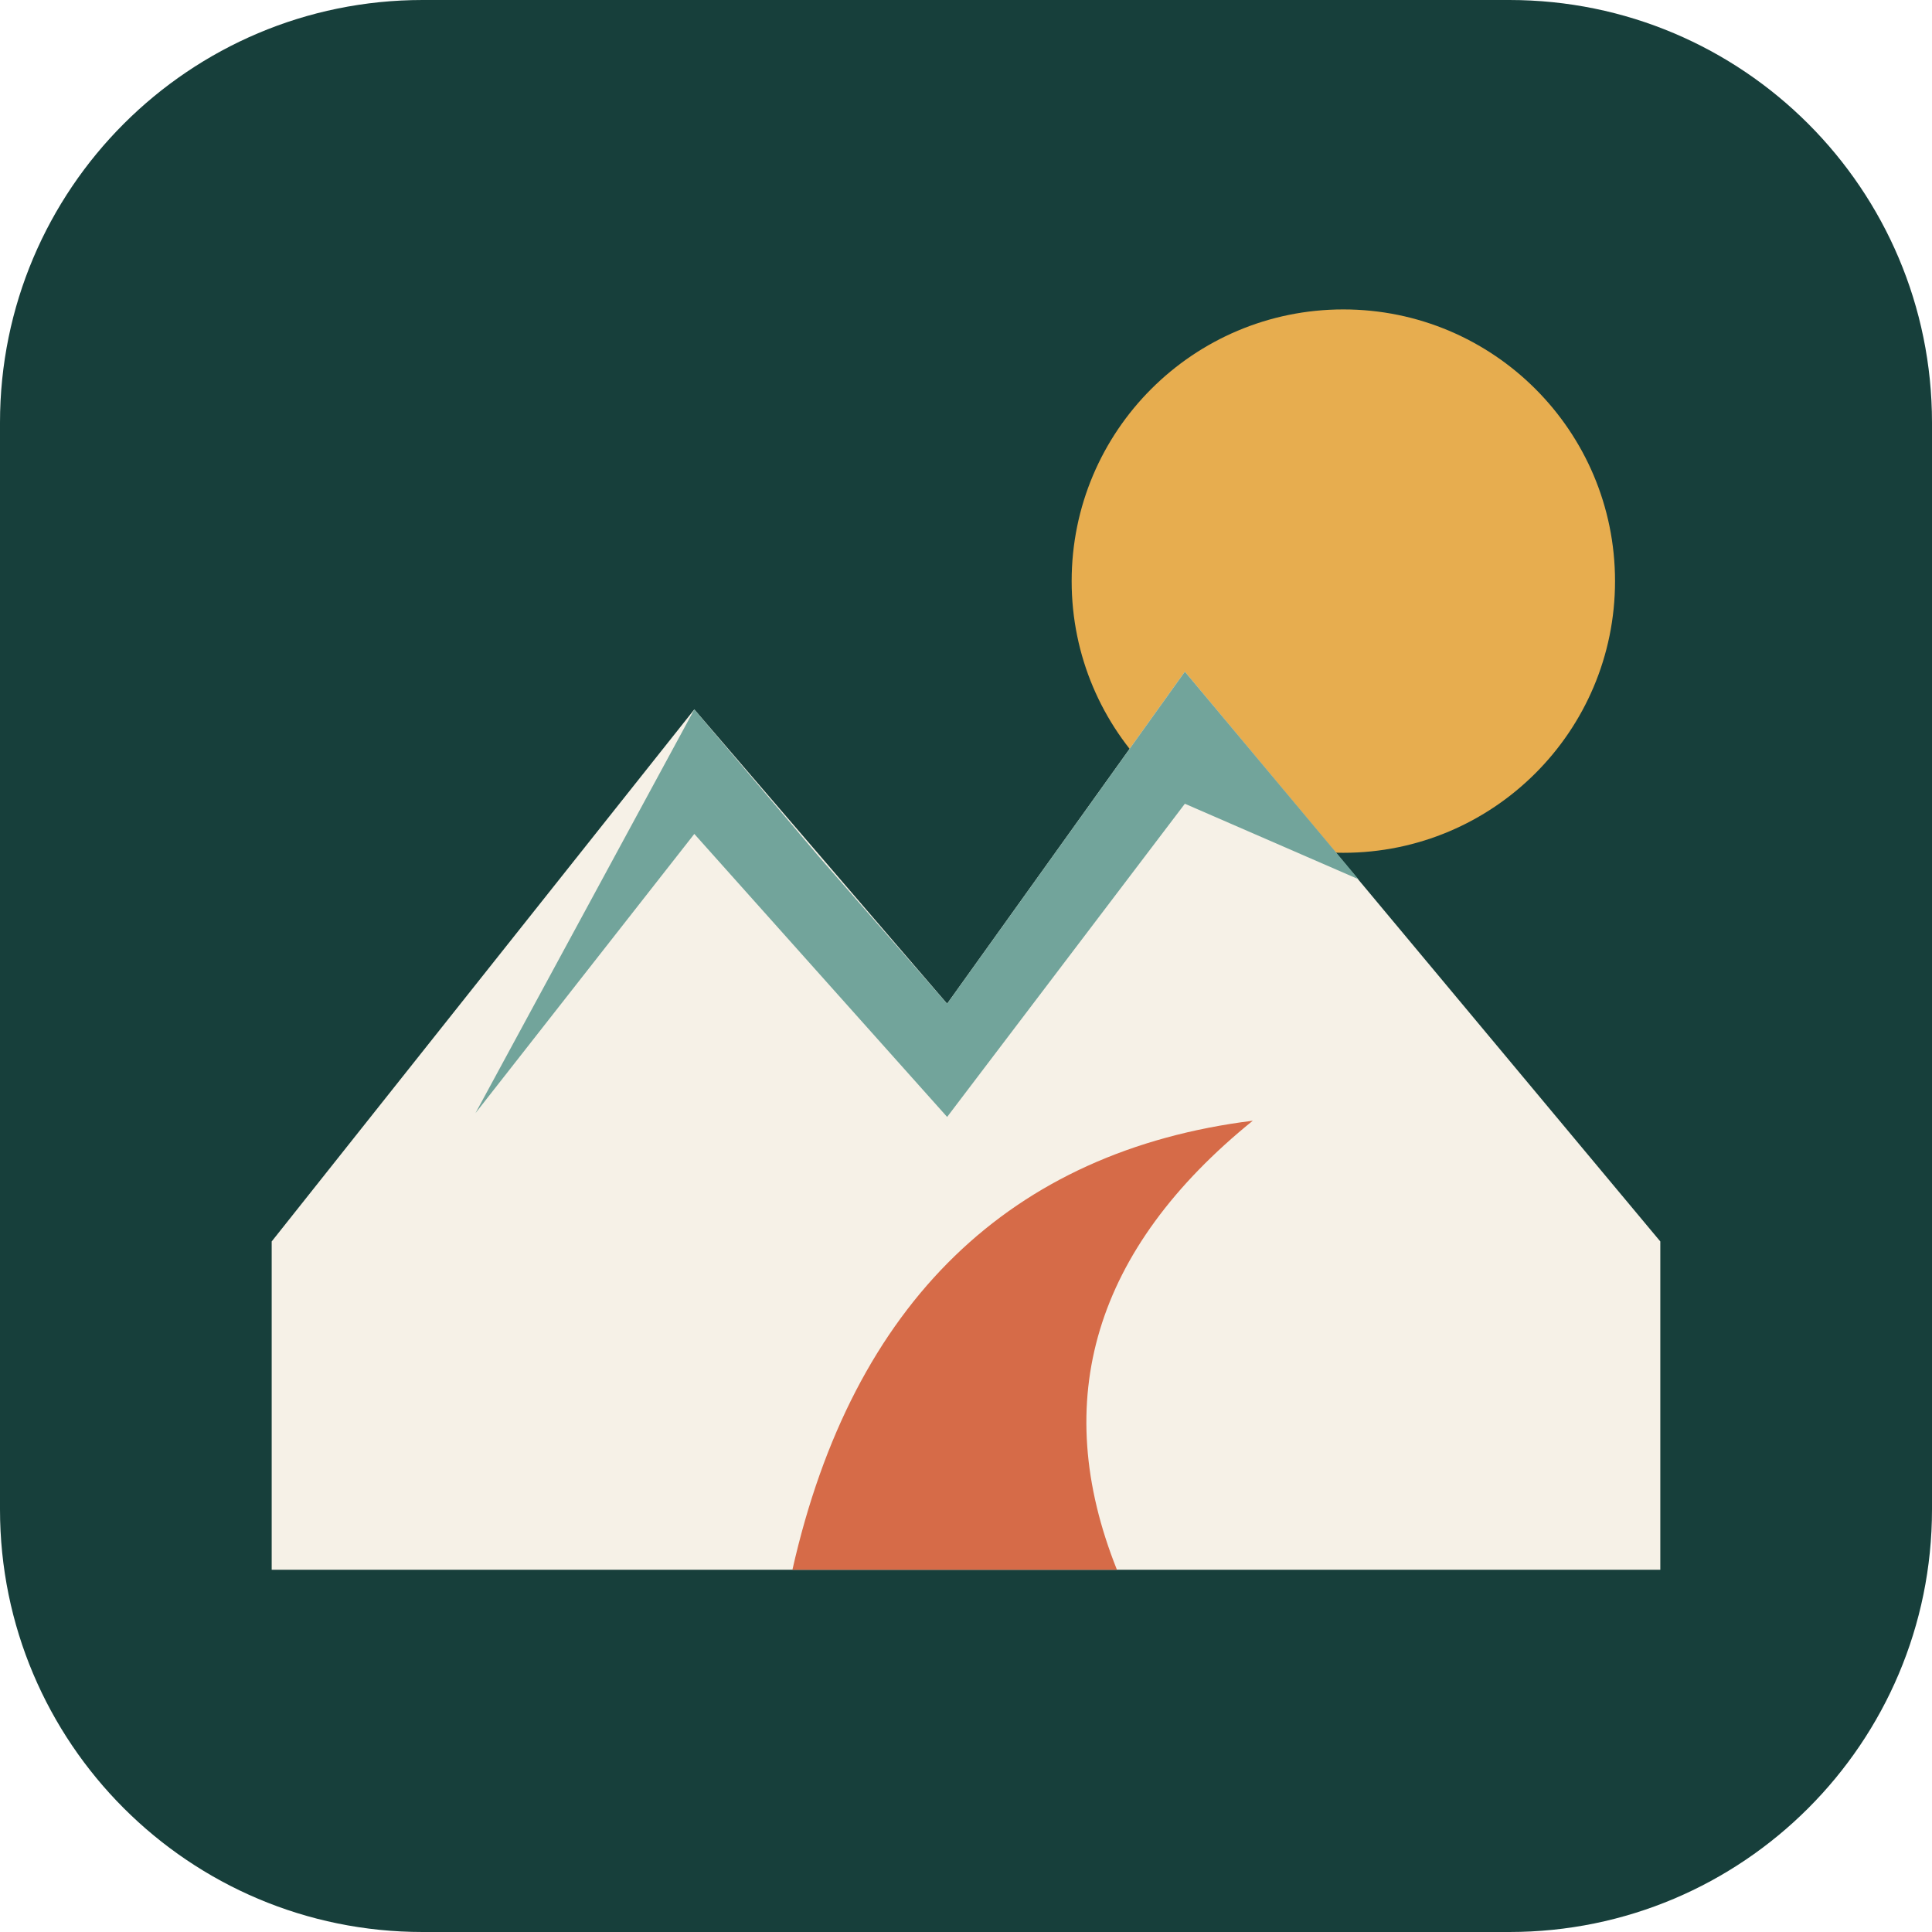
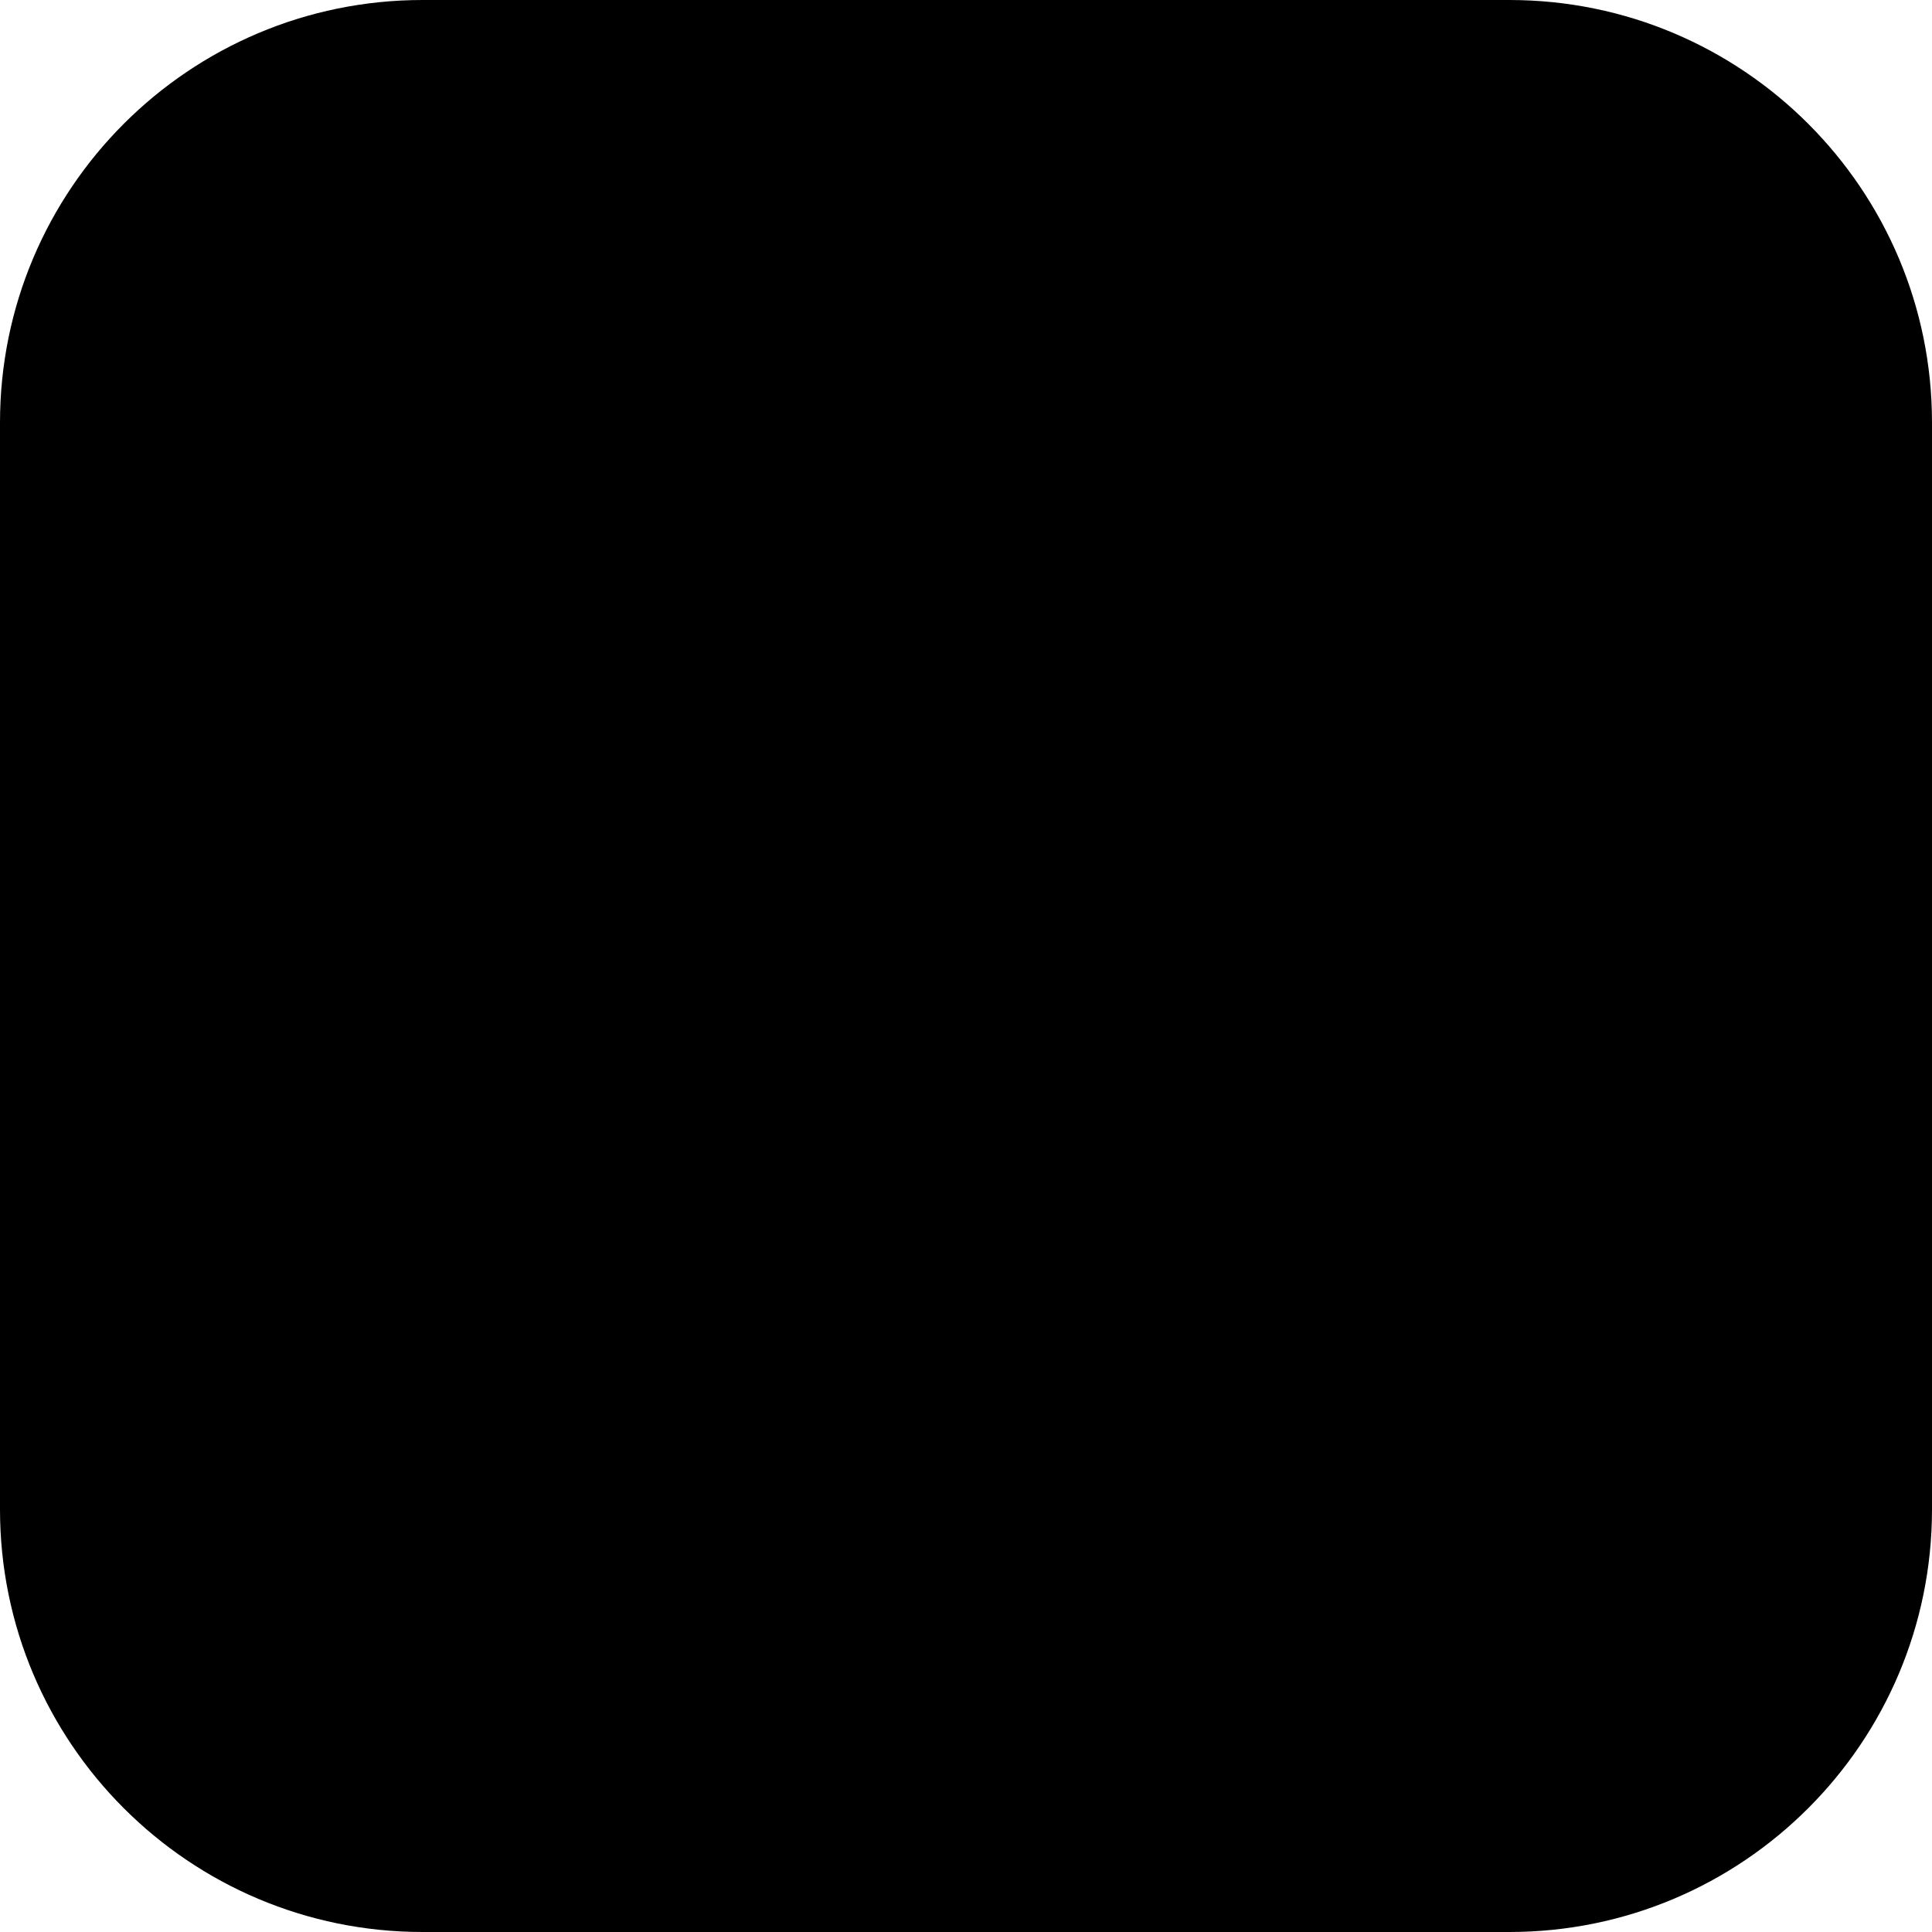
<svg xmlns="http://www.w3.org/2000/svg" viewBox="0 0 512 512" role="img" aria-label="山脉、道路与太阳组成的旅行路书标志">
-   <rect width="512" height="512" rx="112" fill="#173f3b" />
-   <circle cx="356" cy="154" r="72" fill="#e7ad4f" />
-   <path d="M72 329 184 188l67 78 63-88 126 151v87H72z" fill="#f6f1e7" />
-   <path d="m184 188 33 39 34 39 63-88 46 55-46-20-63 83-67-75-58 74z" fill="#72a49b" />
-   <path d="M210 416c16-71 58-111 122-119-42 34-54 74-36 119z" fill="#d66b48" />
+   <rect width="512" height="512" rx="112" fill="__THEME_PRIMARY__" />
+   <circle cx="356" cy="154" r="72" fill="__THEME_HIGHLIGHT__" />
+   <path d="M72 329 184 188l67 78 63-88 126 151v87H72z" fill="__THEME_PAPER__" />
+   <path d="m184 188 33 39 34 39 63-88 46 55-46-20-63 83-67-75-58 74z" fill="__THEME_ICON_MID__" />
+   <path d="M210 416c16-71 58-111 122-119-42 34-54 74-36 119z" fill="__THEME_SECONDARY__" />
</svg>
